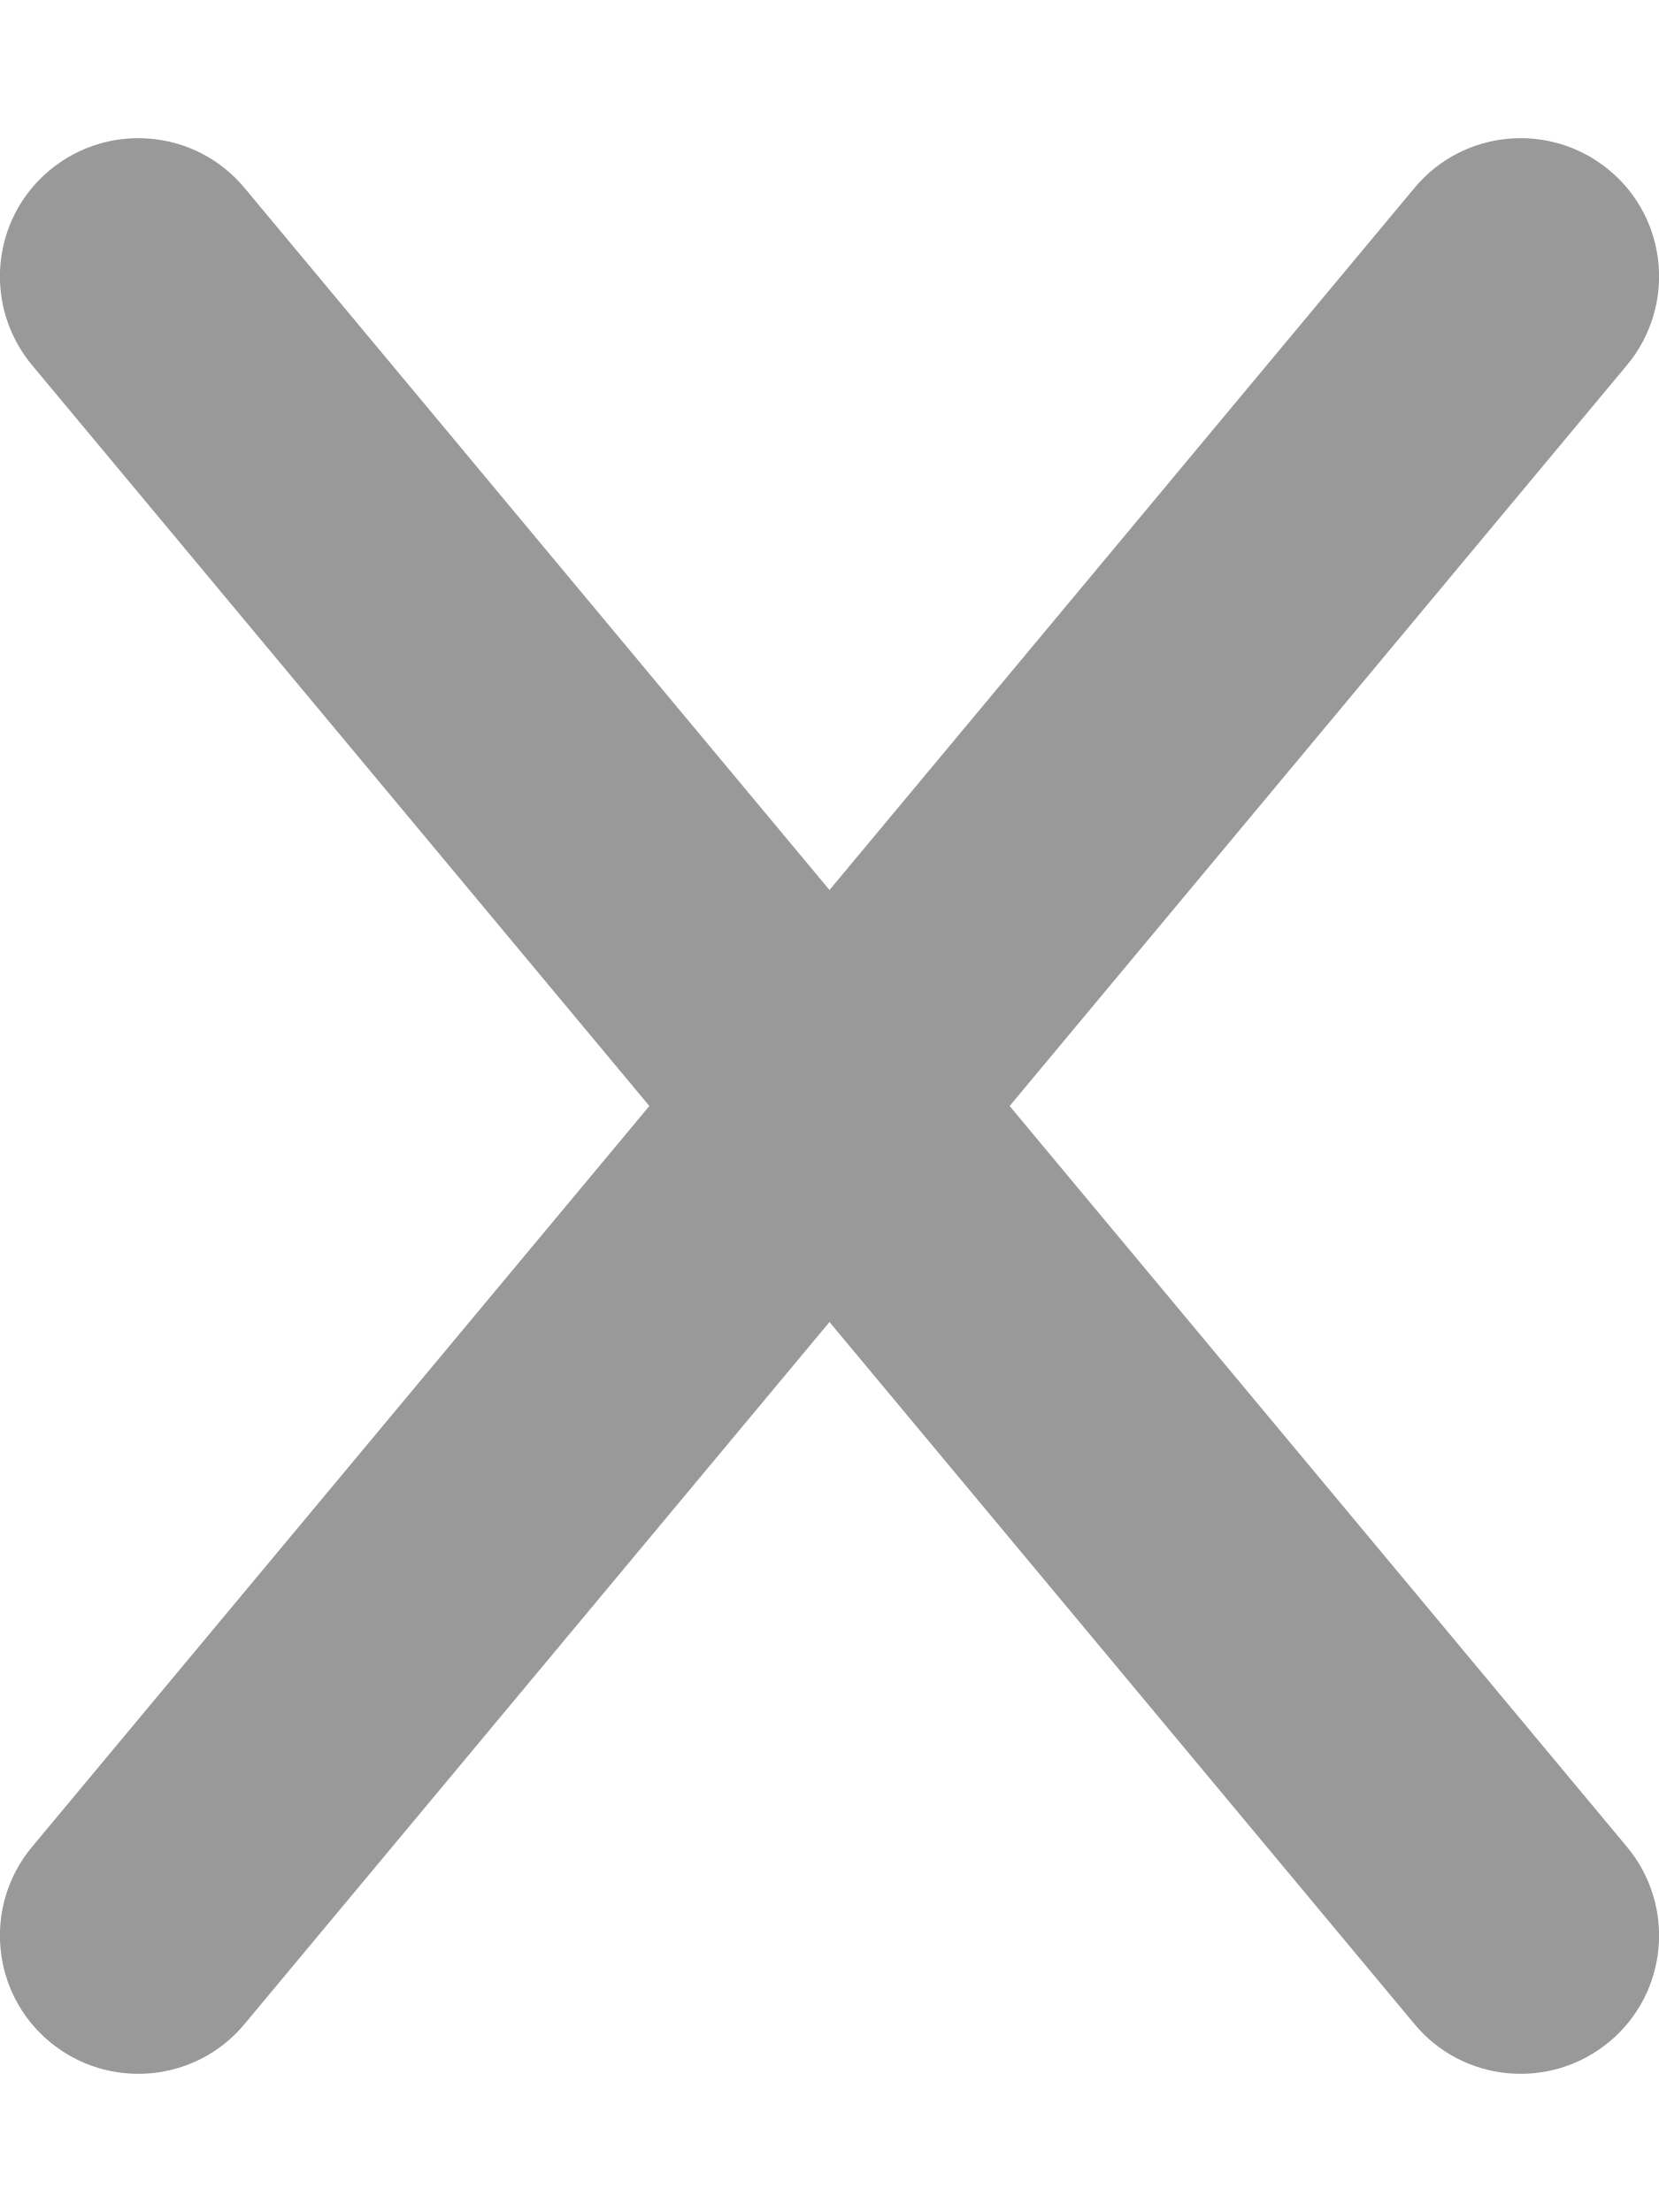
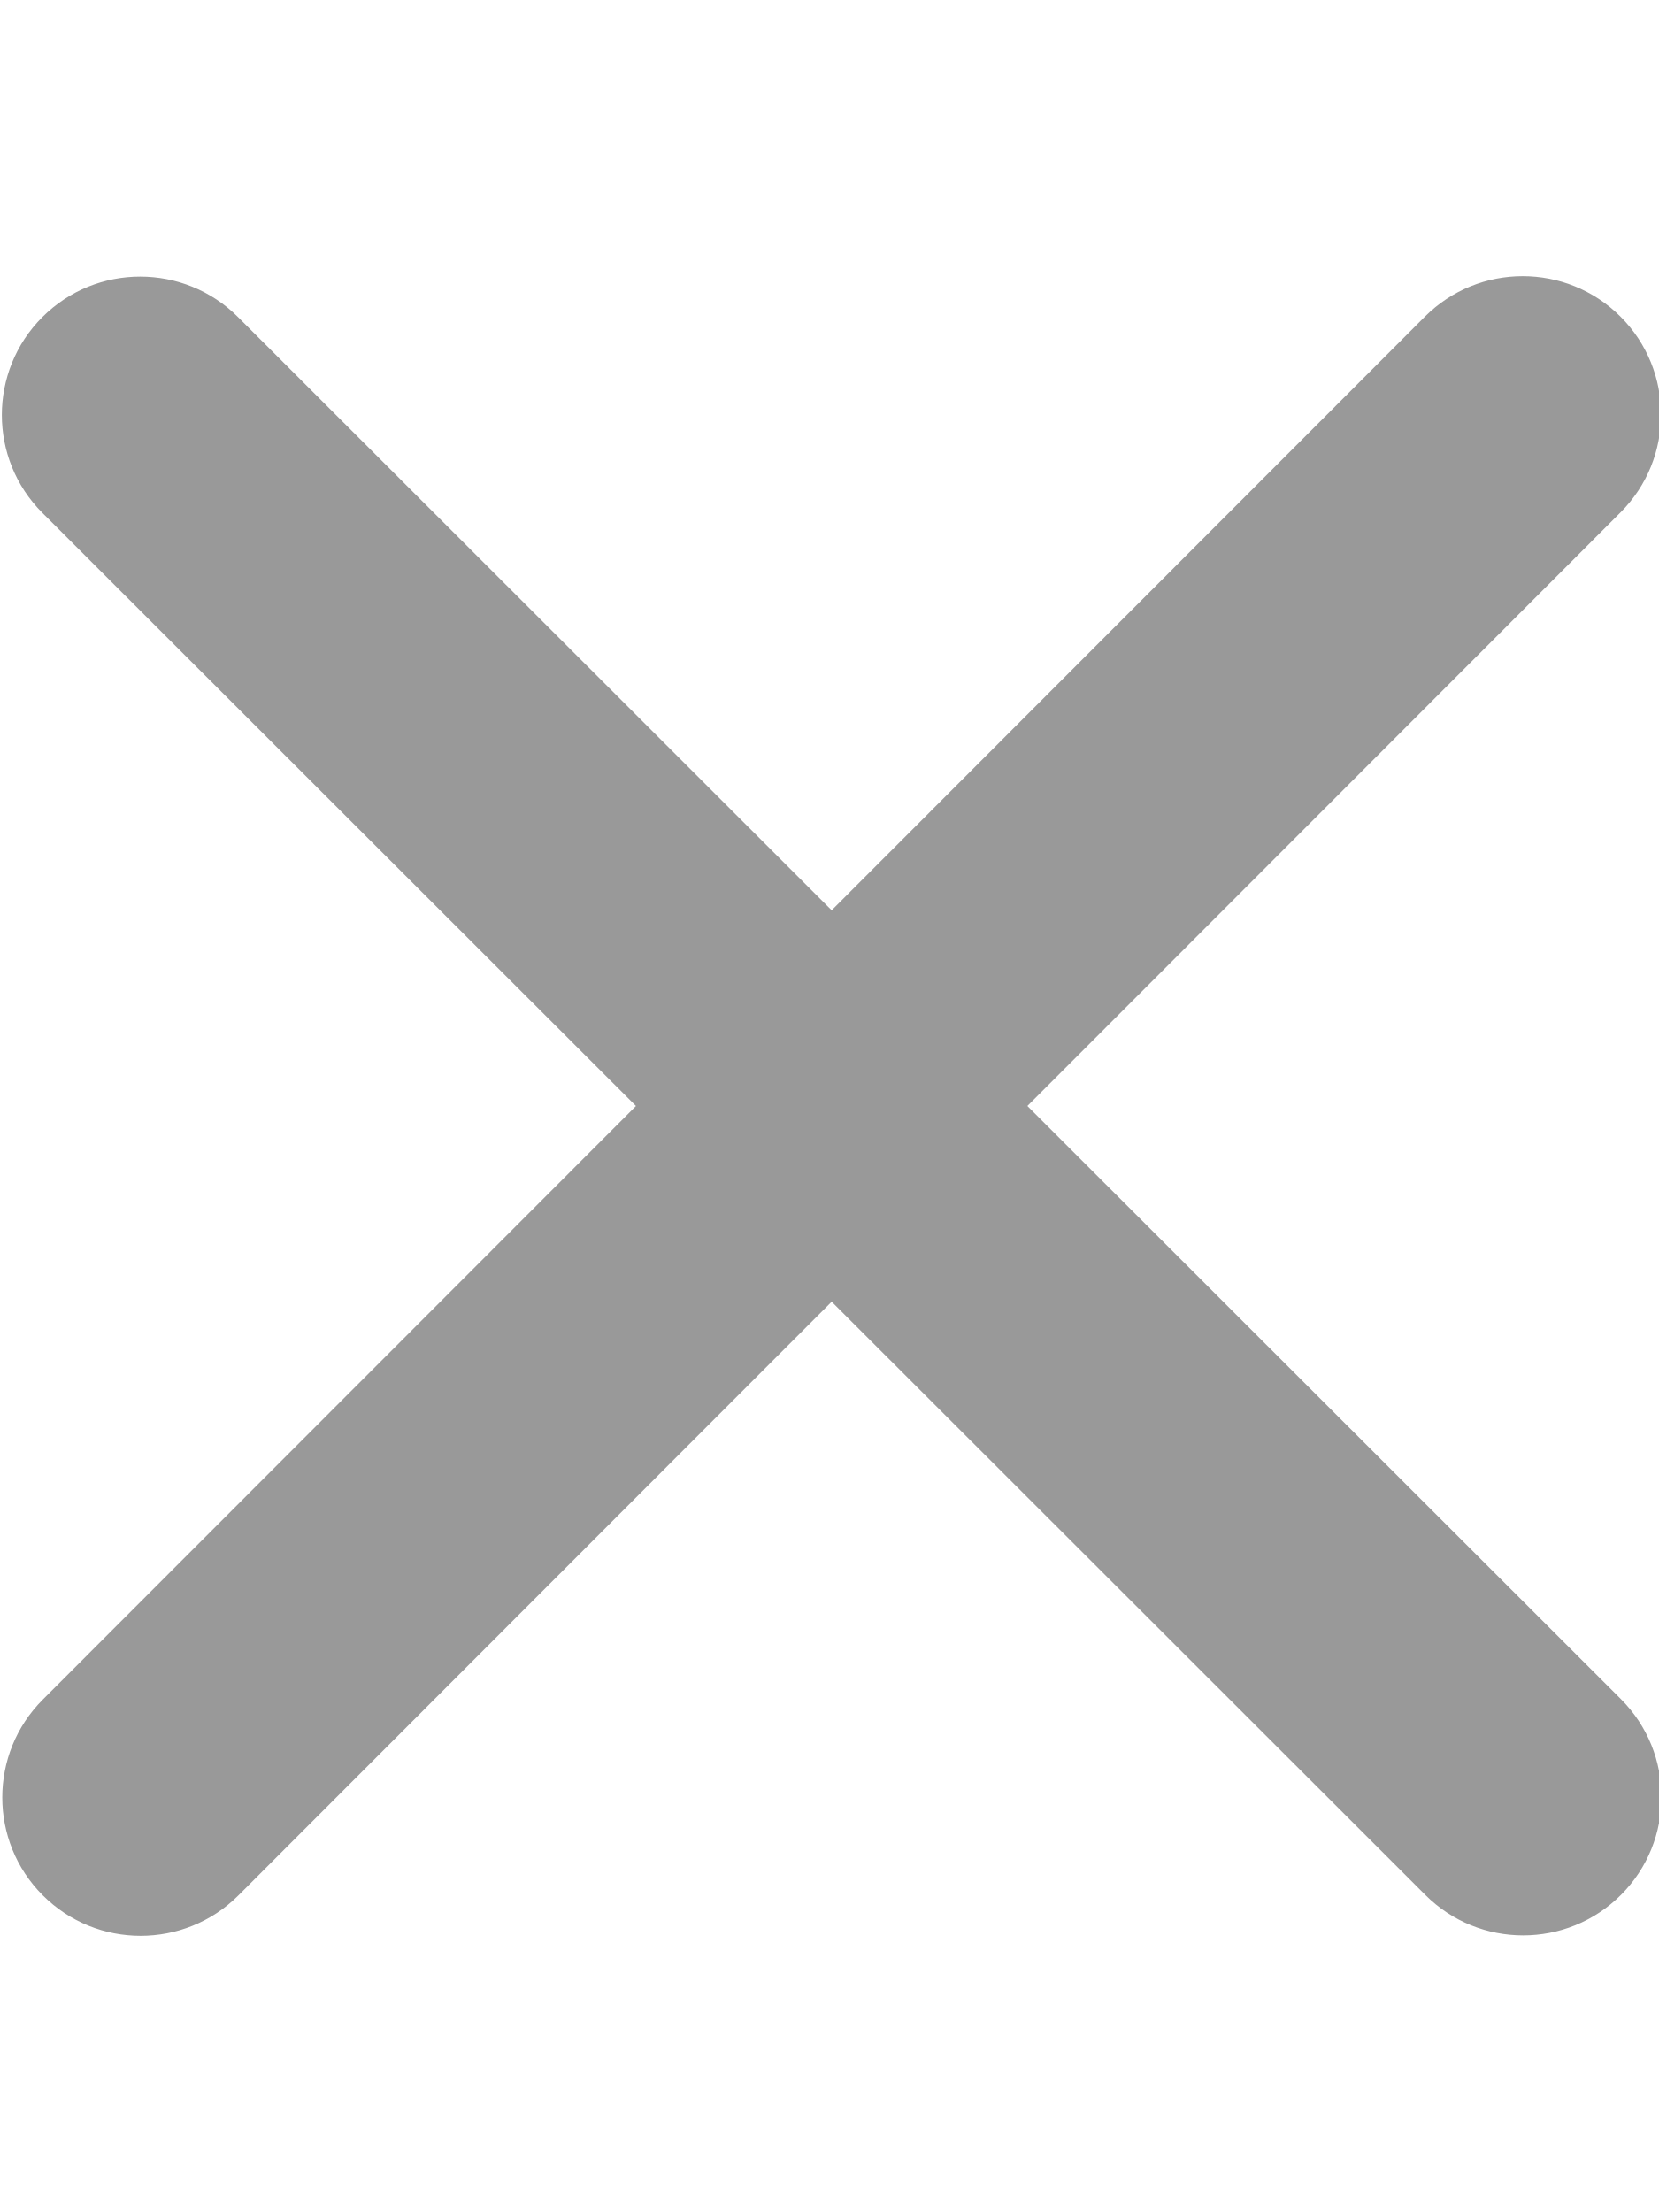
<svg xmlns="http://www.w3.org/2000/svg" viewBox="0 0 384 512">
-   <path opacity=".4" fill="currentColor" d="M376.6 84.5c11.3-13.6 9.5-33.8-4.1-45.1s-33.8-9.5-45.1 4.1L192 206 56.6 43.5C45.3 29.9 25.1 28.1 11.5 39.4S-3.9 70.9 7.4 84.5L150.3 256 7.4 427.5c-11.3 13.6-9.5 33.8 4.1 45.1s33.8 9.5 45.1-4.1L192 306 327.4 468.5c11.3 13.6 31.5 15.4 45.1 4.1s15.4-31.5 4.1-45.1L233.7 256 376.6 84.5z" />
+   <path opacity=".4" fill="currentColor" d="M55.1 73.4c-12.5-12.5-32.8-12.5-45.3 0s-12.5 32.8 0 45.3L147.2 256 9.9 393.4c-12.5 12.5-12.5 32.8 0 45.3s32.8 12.5 45.3 0L192.5 301.3 329.9 438.6c12.5 12.5 32.8 12.5 45.3 0s12.5-32.8 0-45.3L237.8 256 375.1 118.6c12.5-12.5 12.5-32.8 0-45.3s-32.8-12.5-45.3 0L192.5 210.7 55.1 73.4z" />
  <path fill="currentColor" d="" />
</svg>
